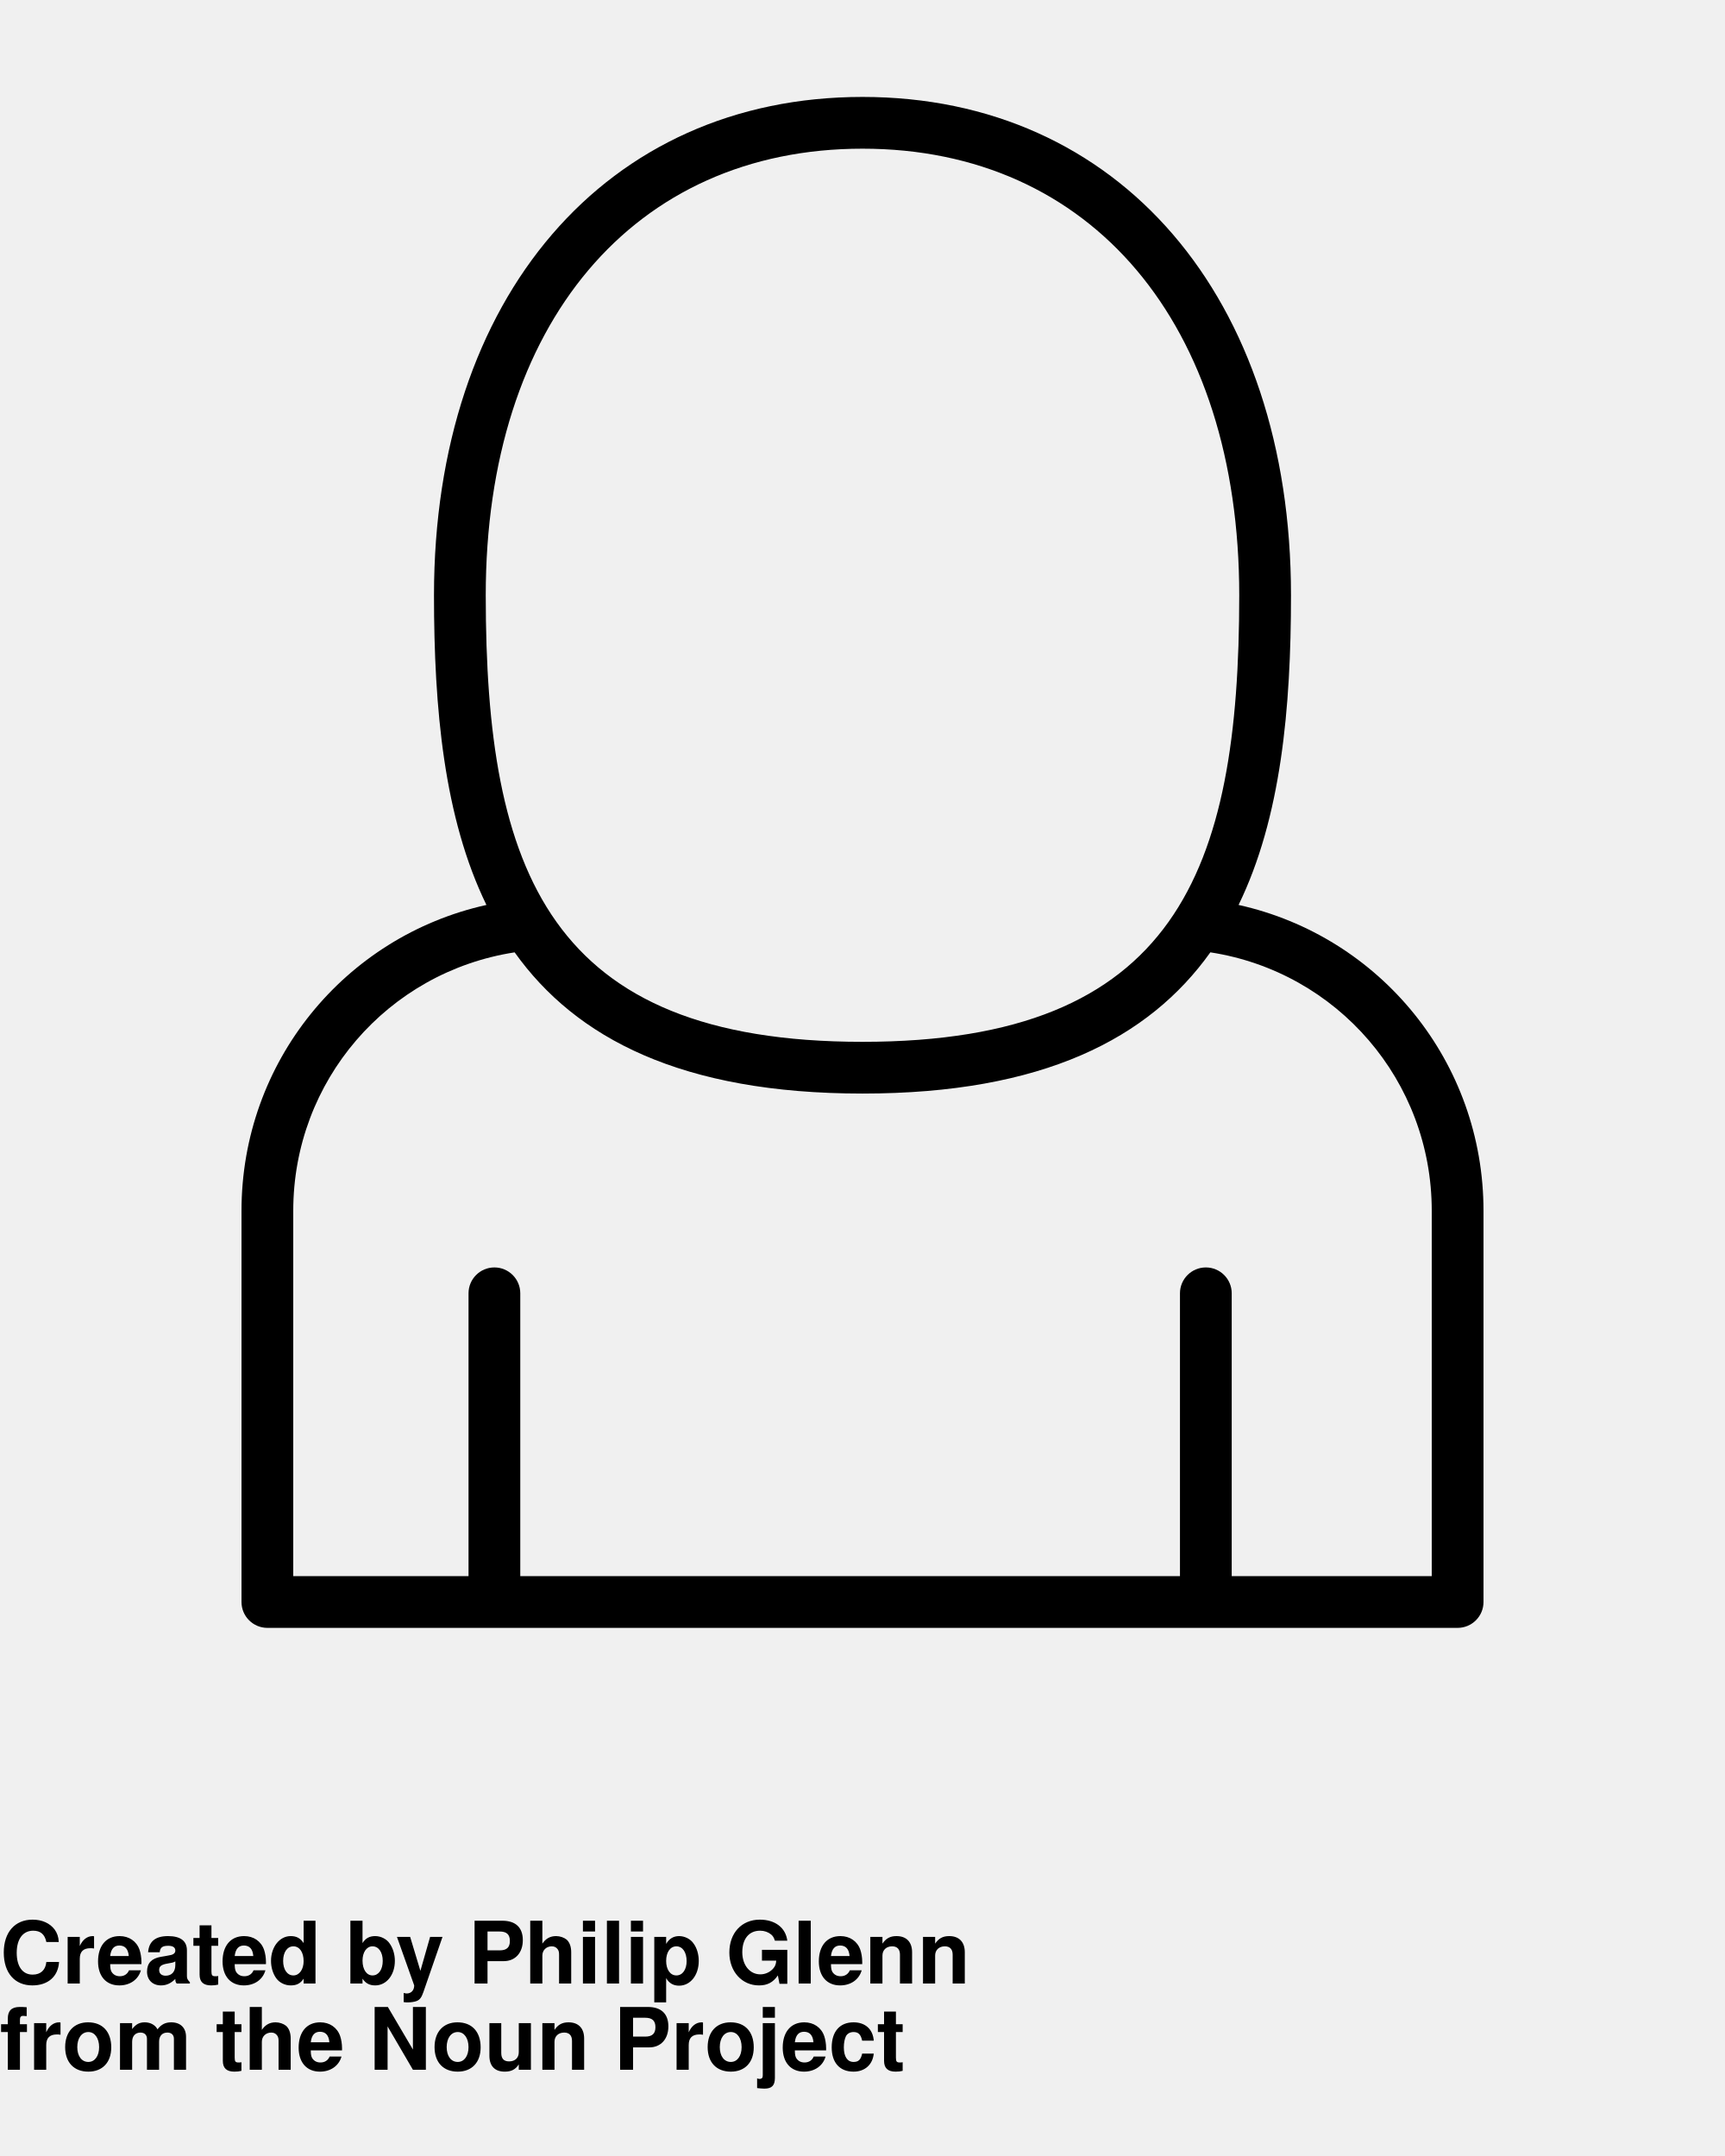
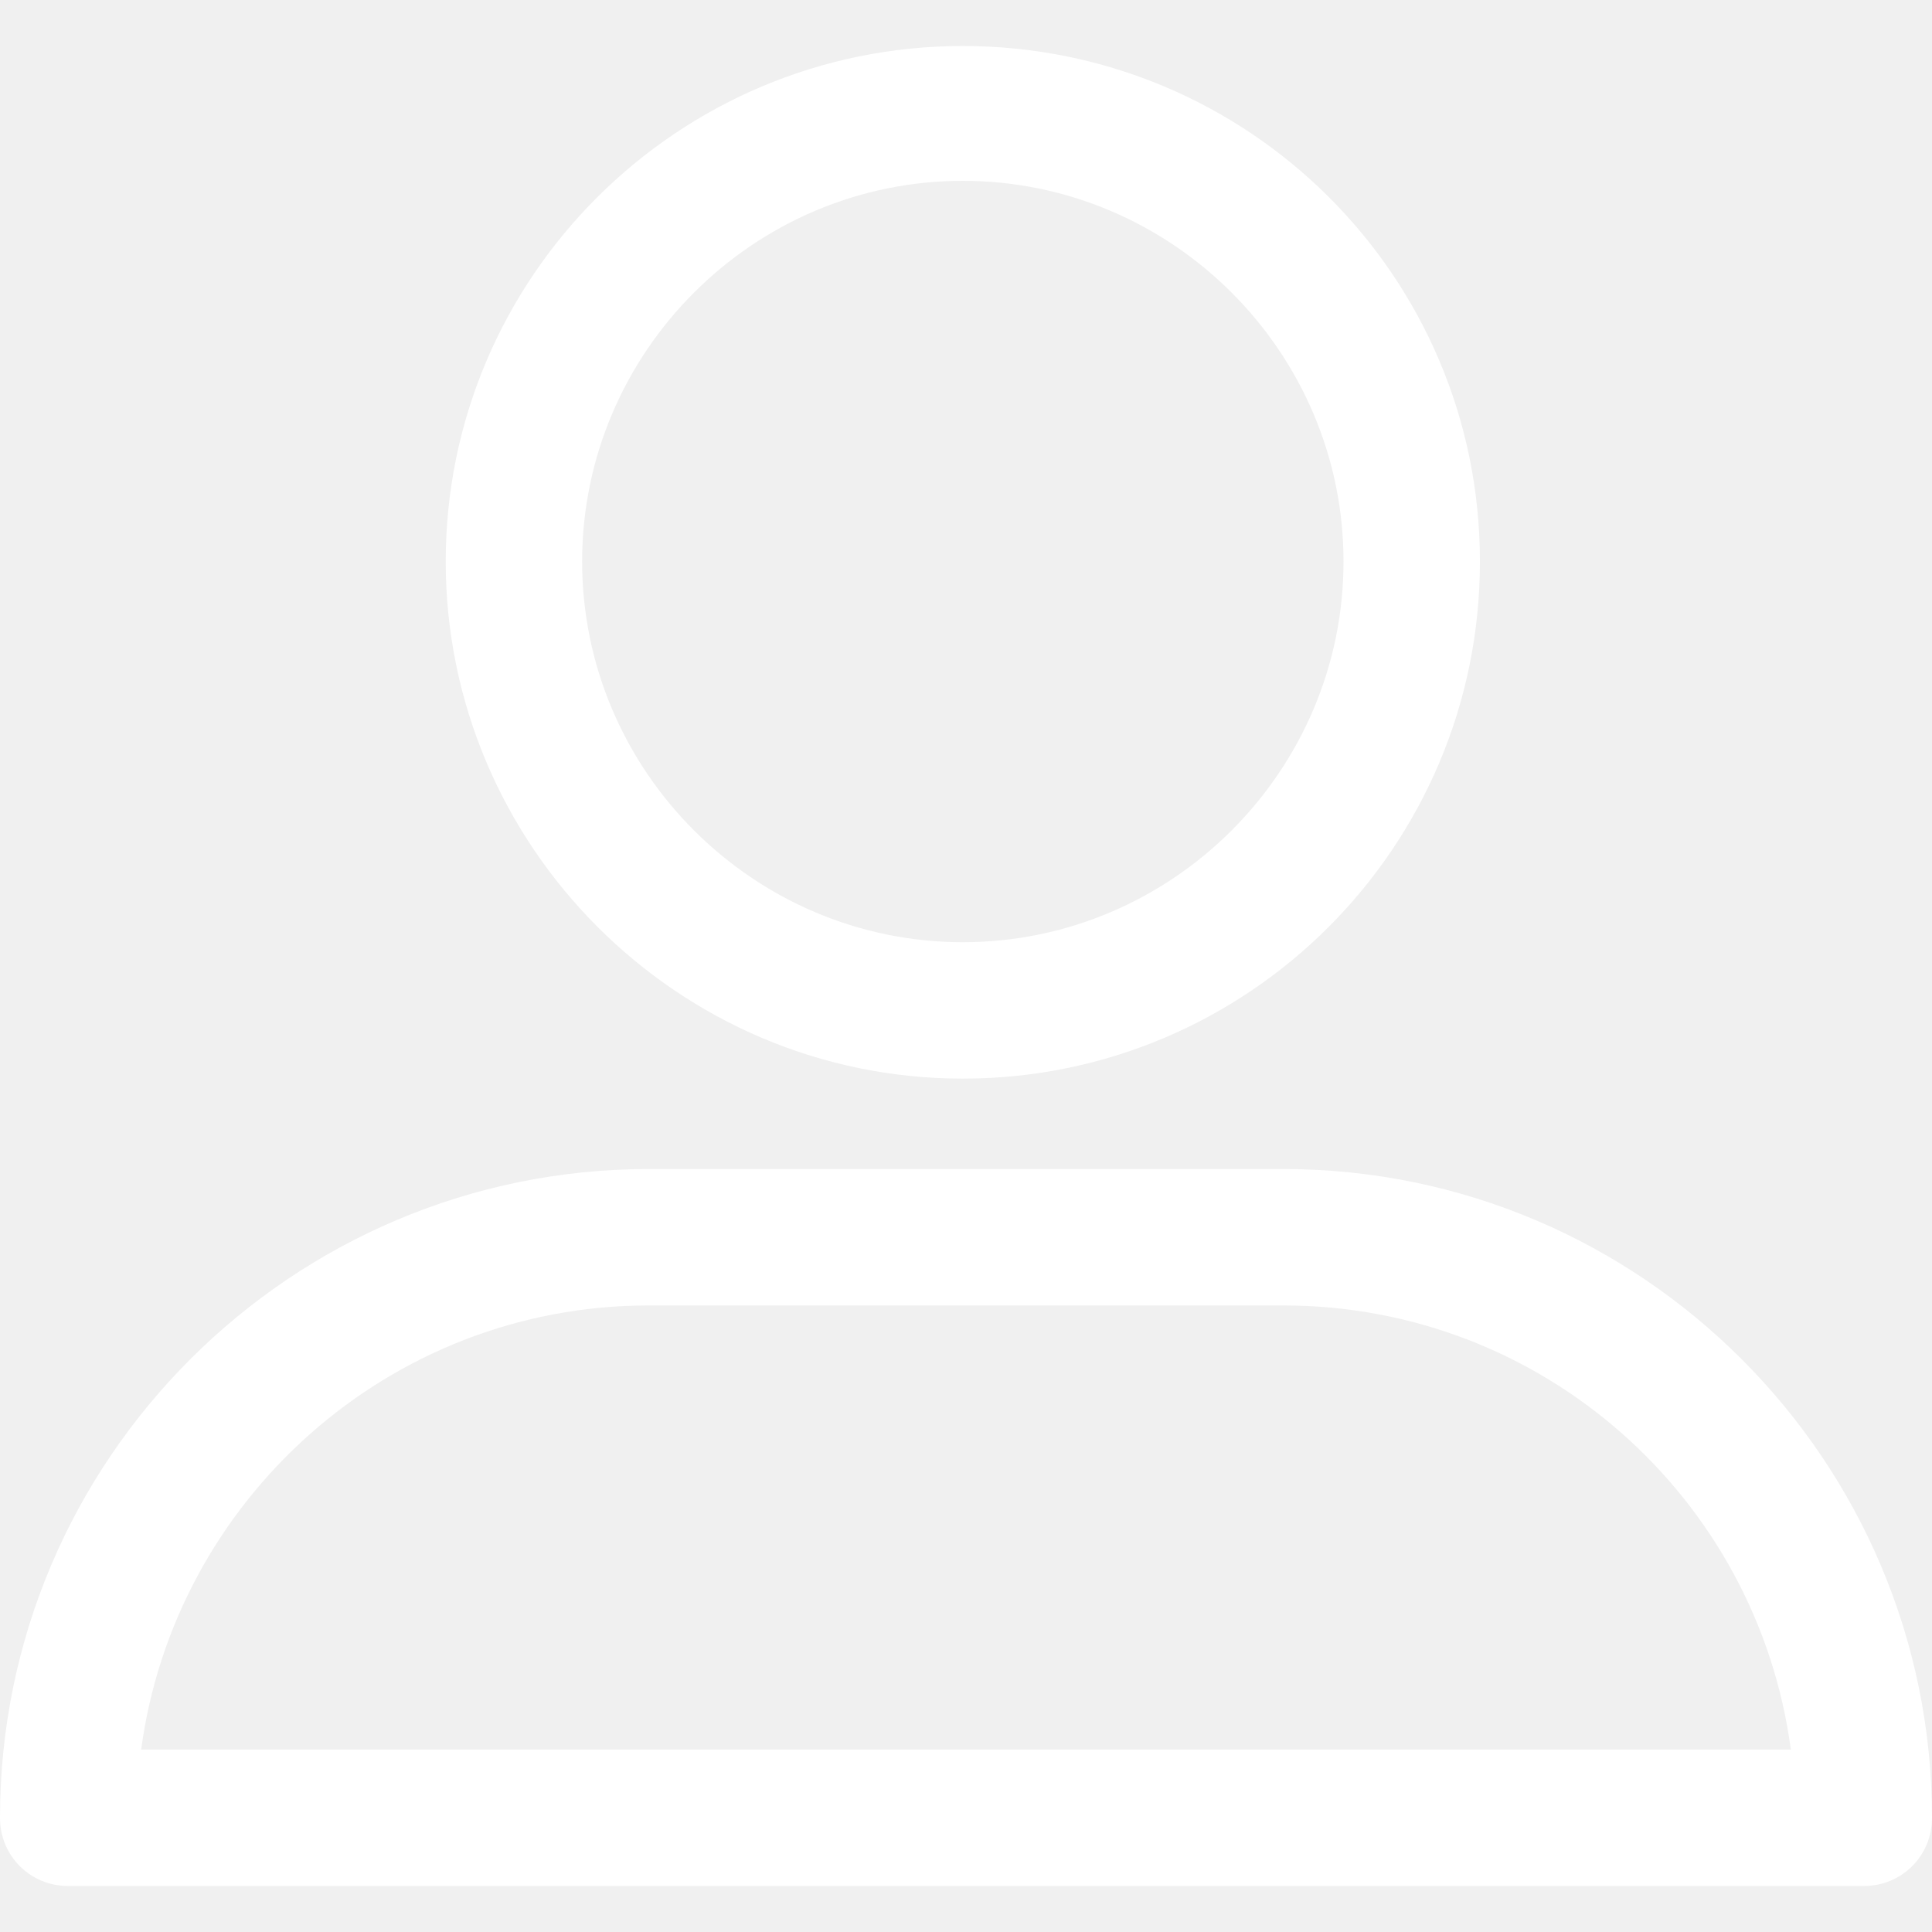
- <svg xmlns="http://www.w3.org/2000/svg" version="1.1" x="0px" y="0px" viewBox="0 0 100 125" enable-background="new 0 0 100 100" xml:space="preserve">
-   <path fill="#000000" d="M71.801,52.466c2.465-5.063,3.039-11.402,3.039-17.955C74.84,17.23,64.857,5.62,50,5.62  c-14.858,0-24.841,11.61-24.841,28.892c0,6.553,0.575,12.892,3.04,17.955C19.979,54.293,14,61.581,14,70.199V92.88  c0,0.828,0.672,1.5,1.5,1.5h69c0.828,0,1.5-0.672,1.5-1.5V70.199C86,61.58,80.021,54.292,71.801,52.466z M50,8.62  c13.268,0,21.84,10.163,21.84,25.892c0,15.984-3.653,25.891-21.84,25.891c-18.188,0-21.841-9.906-21.841-25.891  C28.159,18.783,36.732,8.62,50,8.62z M83,91.38H71.404V74.983c0-0.828-0.672-1.5-1.5-1.5s-1.5,0.672-1.5,1.5V91.38H30.161V74.983  c0-0.828-0.672-1.5-1.5-1.5s-1.5,0.672-1.5,1.5V91.38H17V70.199c0-7.535,5.472-13.845,12.834-14.984  c3.555,4.984,9.69,8.187,20.166,8.187c10.477,0,16.611-3.203,20.166-8.188C77.528,56.353,83,62.665,83,70.199V91.38z" />
-   <text x="0" y="115" fill="#000000" font-size="5px" font-weight="bold" font-family="'Helvetica Neue', Helvetica, Arial-Unicode, Arial, Sans-serif">Created by Philip Glenn</text>
-   <text x="0" y="120" fill="#000000" font-size="5px" font-weight="bold" font-family="'Helvetica Neue', Helvetica, Arial-Unicode, Arial, Sans-serif">from the Noun Project</text>
+ <svg xmlns="http://www.w3.org/2000/svg" version="1.1" id="Capa_1" x="0px" y="0px" viewBox="0 0 563.43 563.43" style="enable-background:new 0 0 563.43 563.43;" xml:space="preserve" width="512px" height="512px">
+   <path d="M280.79,314.559c83.266,0,150.803-67.538,150.803-150.803S364.055,13.415,280.79,13.415S129.987,80.953,129.987,163.756  S197.524,314.559,280.79,314.559z M280.79,52.735c61.061,0,111.021,49.959,111.021,111.021S341.851,274.776,280.79,274.776  s-111.021-49.959-111.021-111.021S219.728,52.735,280.79,52.735z" fill="#FFFFFF" />
+   <path d="M19.891,550.015h523.648c11.102,0,19.891-8.789,19.891-19.891c0-104.082-84.653-189.198-189.198-189.198H189.198  C85.116,340.926,0,425.579,0,530.124C0,541.226,8.789,550.015,19.891,550.015z M189.198,380.708h185.034  c75.864,0,138.313,56.436,148.028,129.524H41.17C50.884,437.607,113.334,380.708,189.198,380.708z" fill="#FFFFFF" />
+   <g>
+ </g>
+   <g>
+ </g>
+   <g>
+ </g>
+   <g>
+ </g>
+   <g>
+ </g>
+   <g>
+ </g>
+   <g>
+ </g>
+   <g>
+ </g>
+   <g>
+ </g>
+   <g>
+ </g>
+   <g>
+ </g>
+   <g>
+ </g>
+   <g>
+ </g>
+   <g>
+ </g>
+   <g>
+ </g>
</svg>
